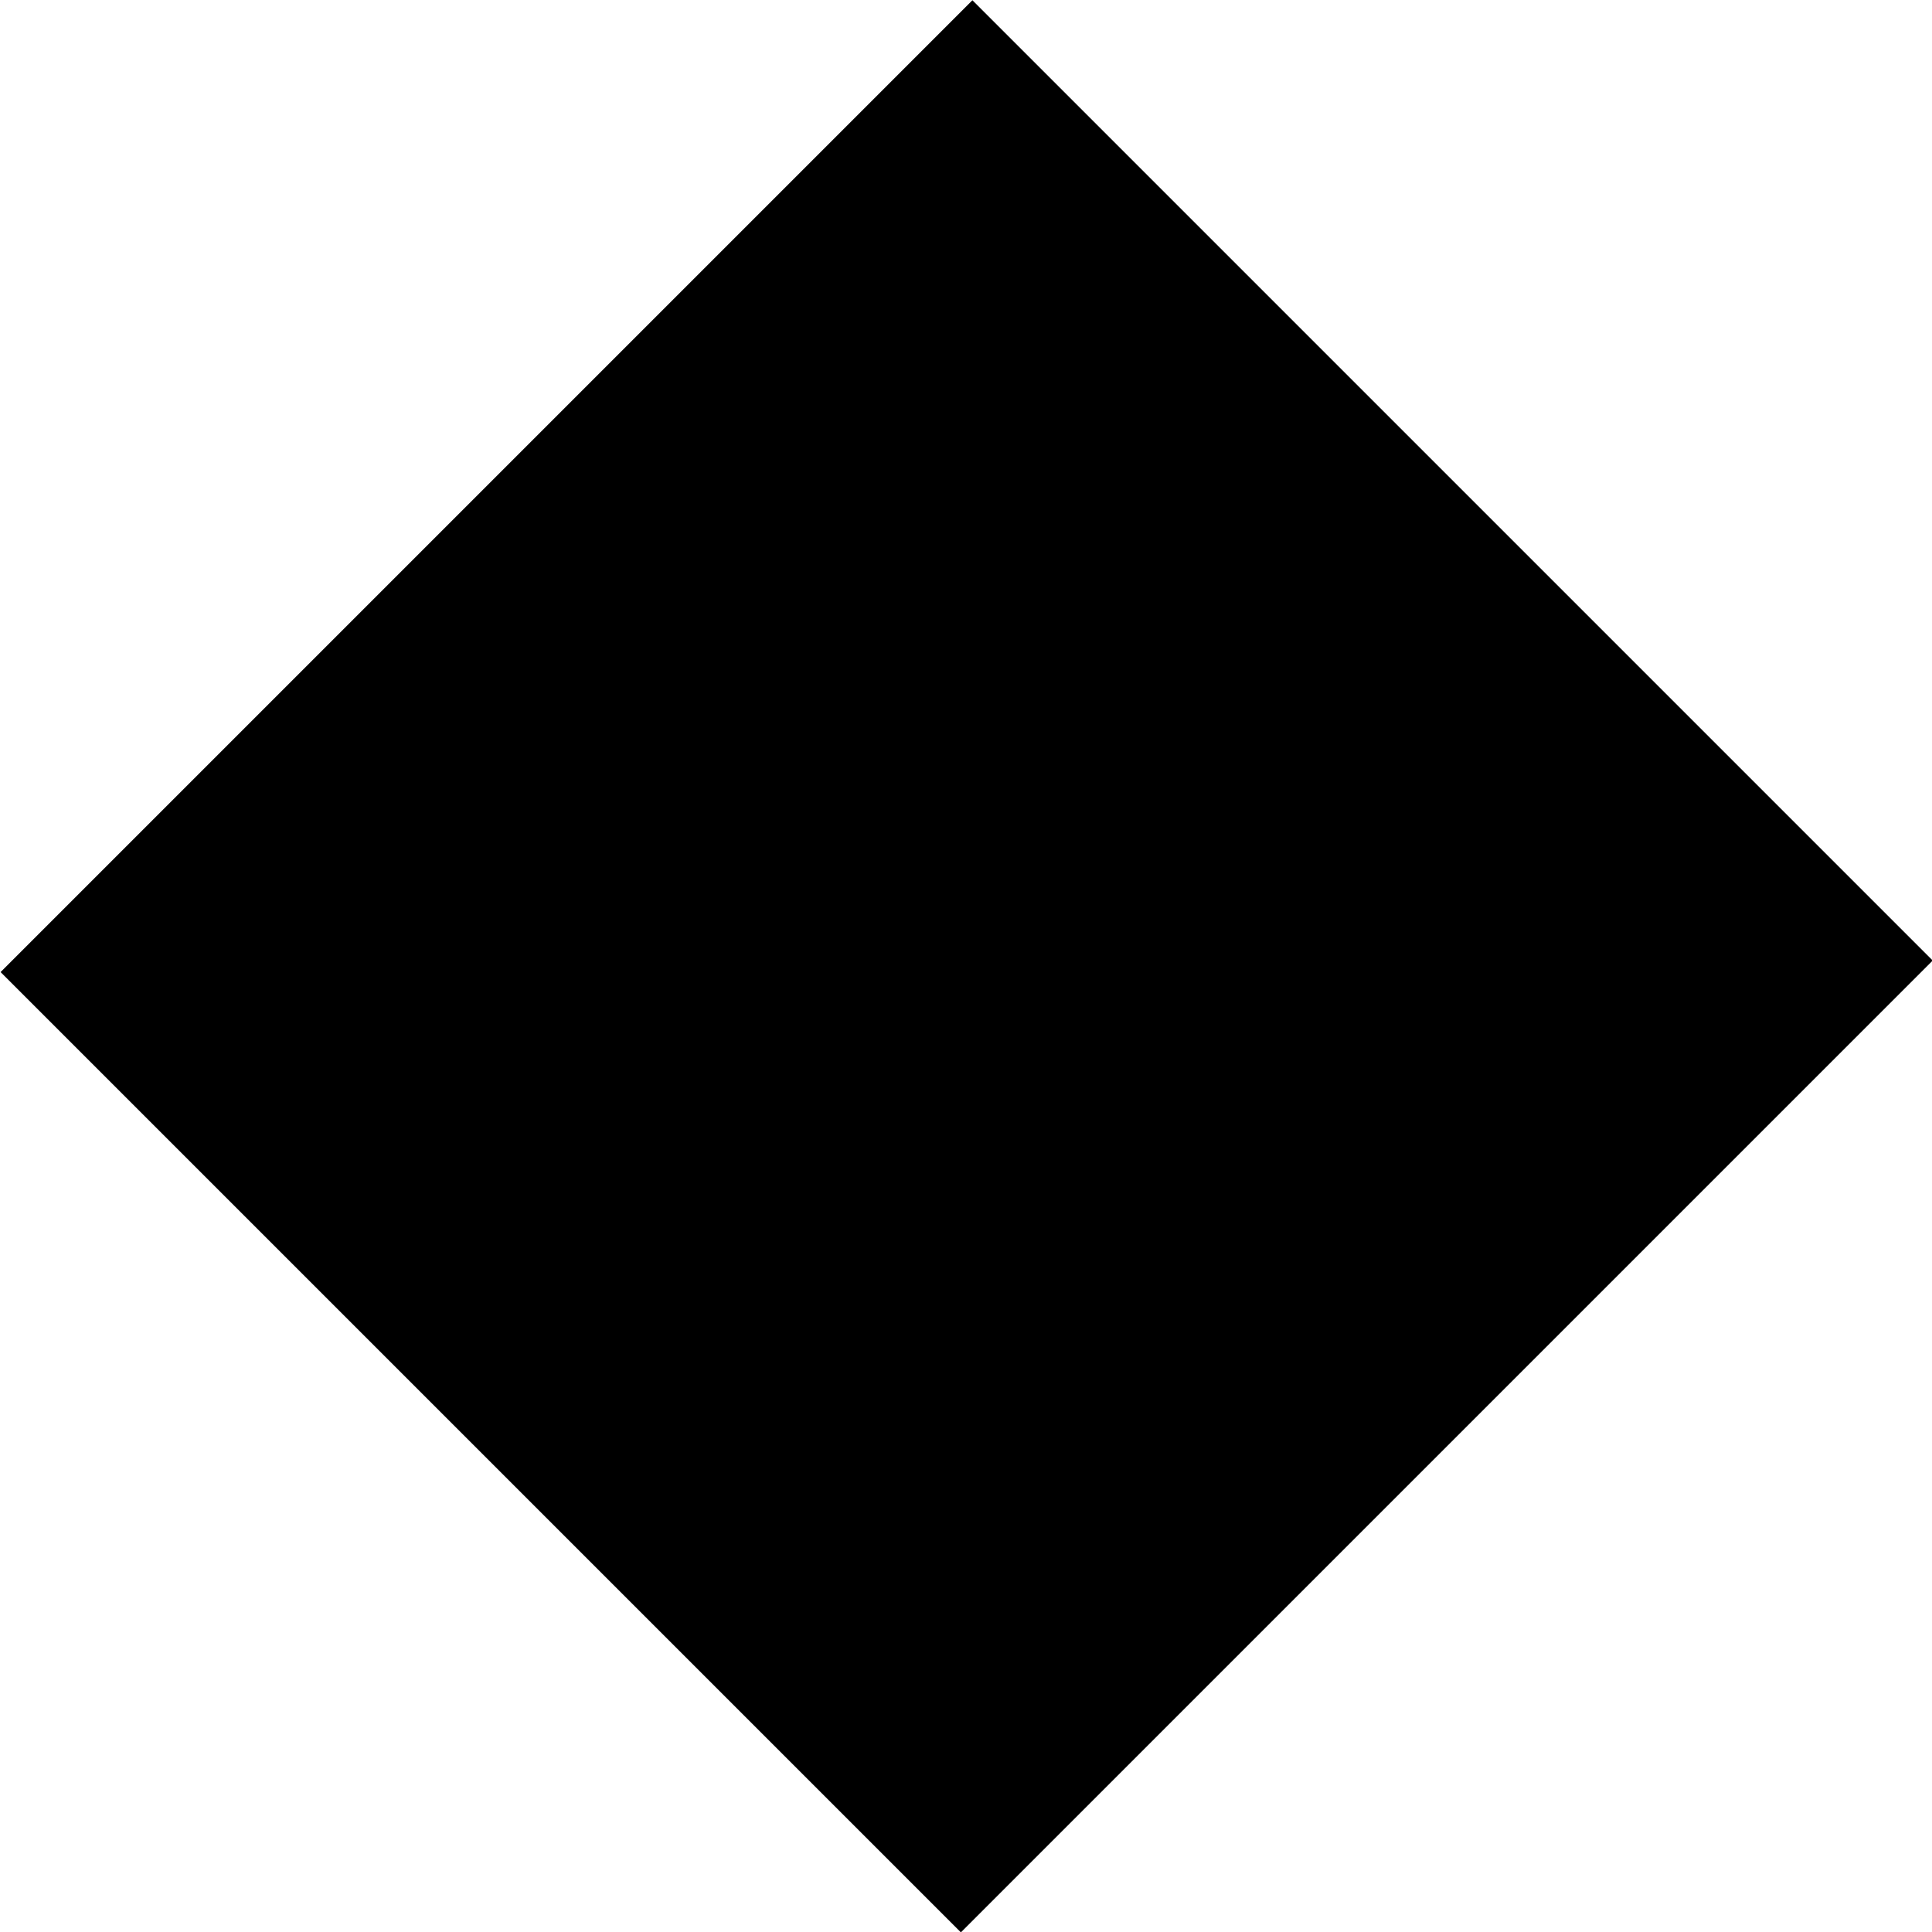
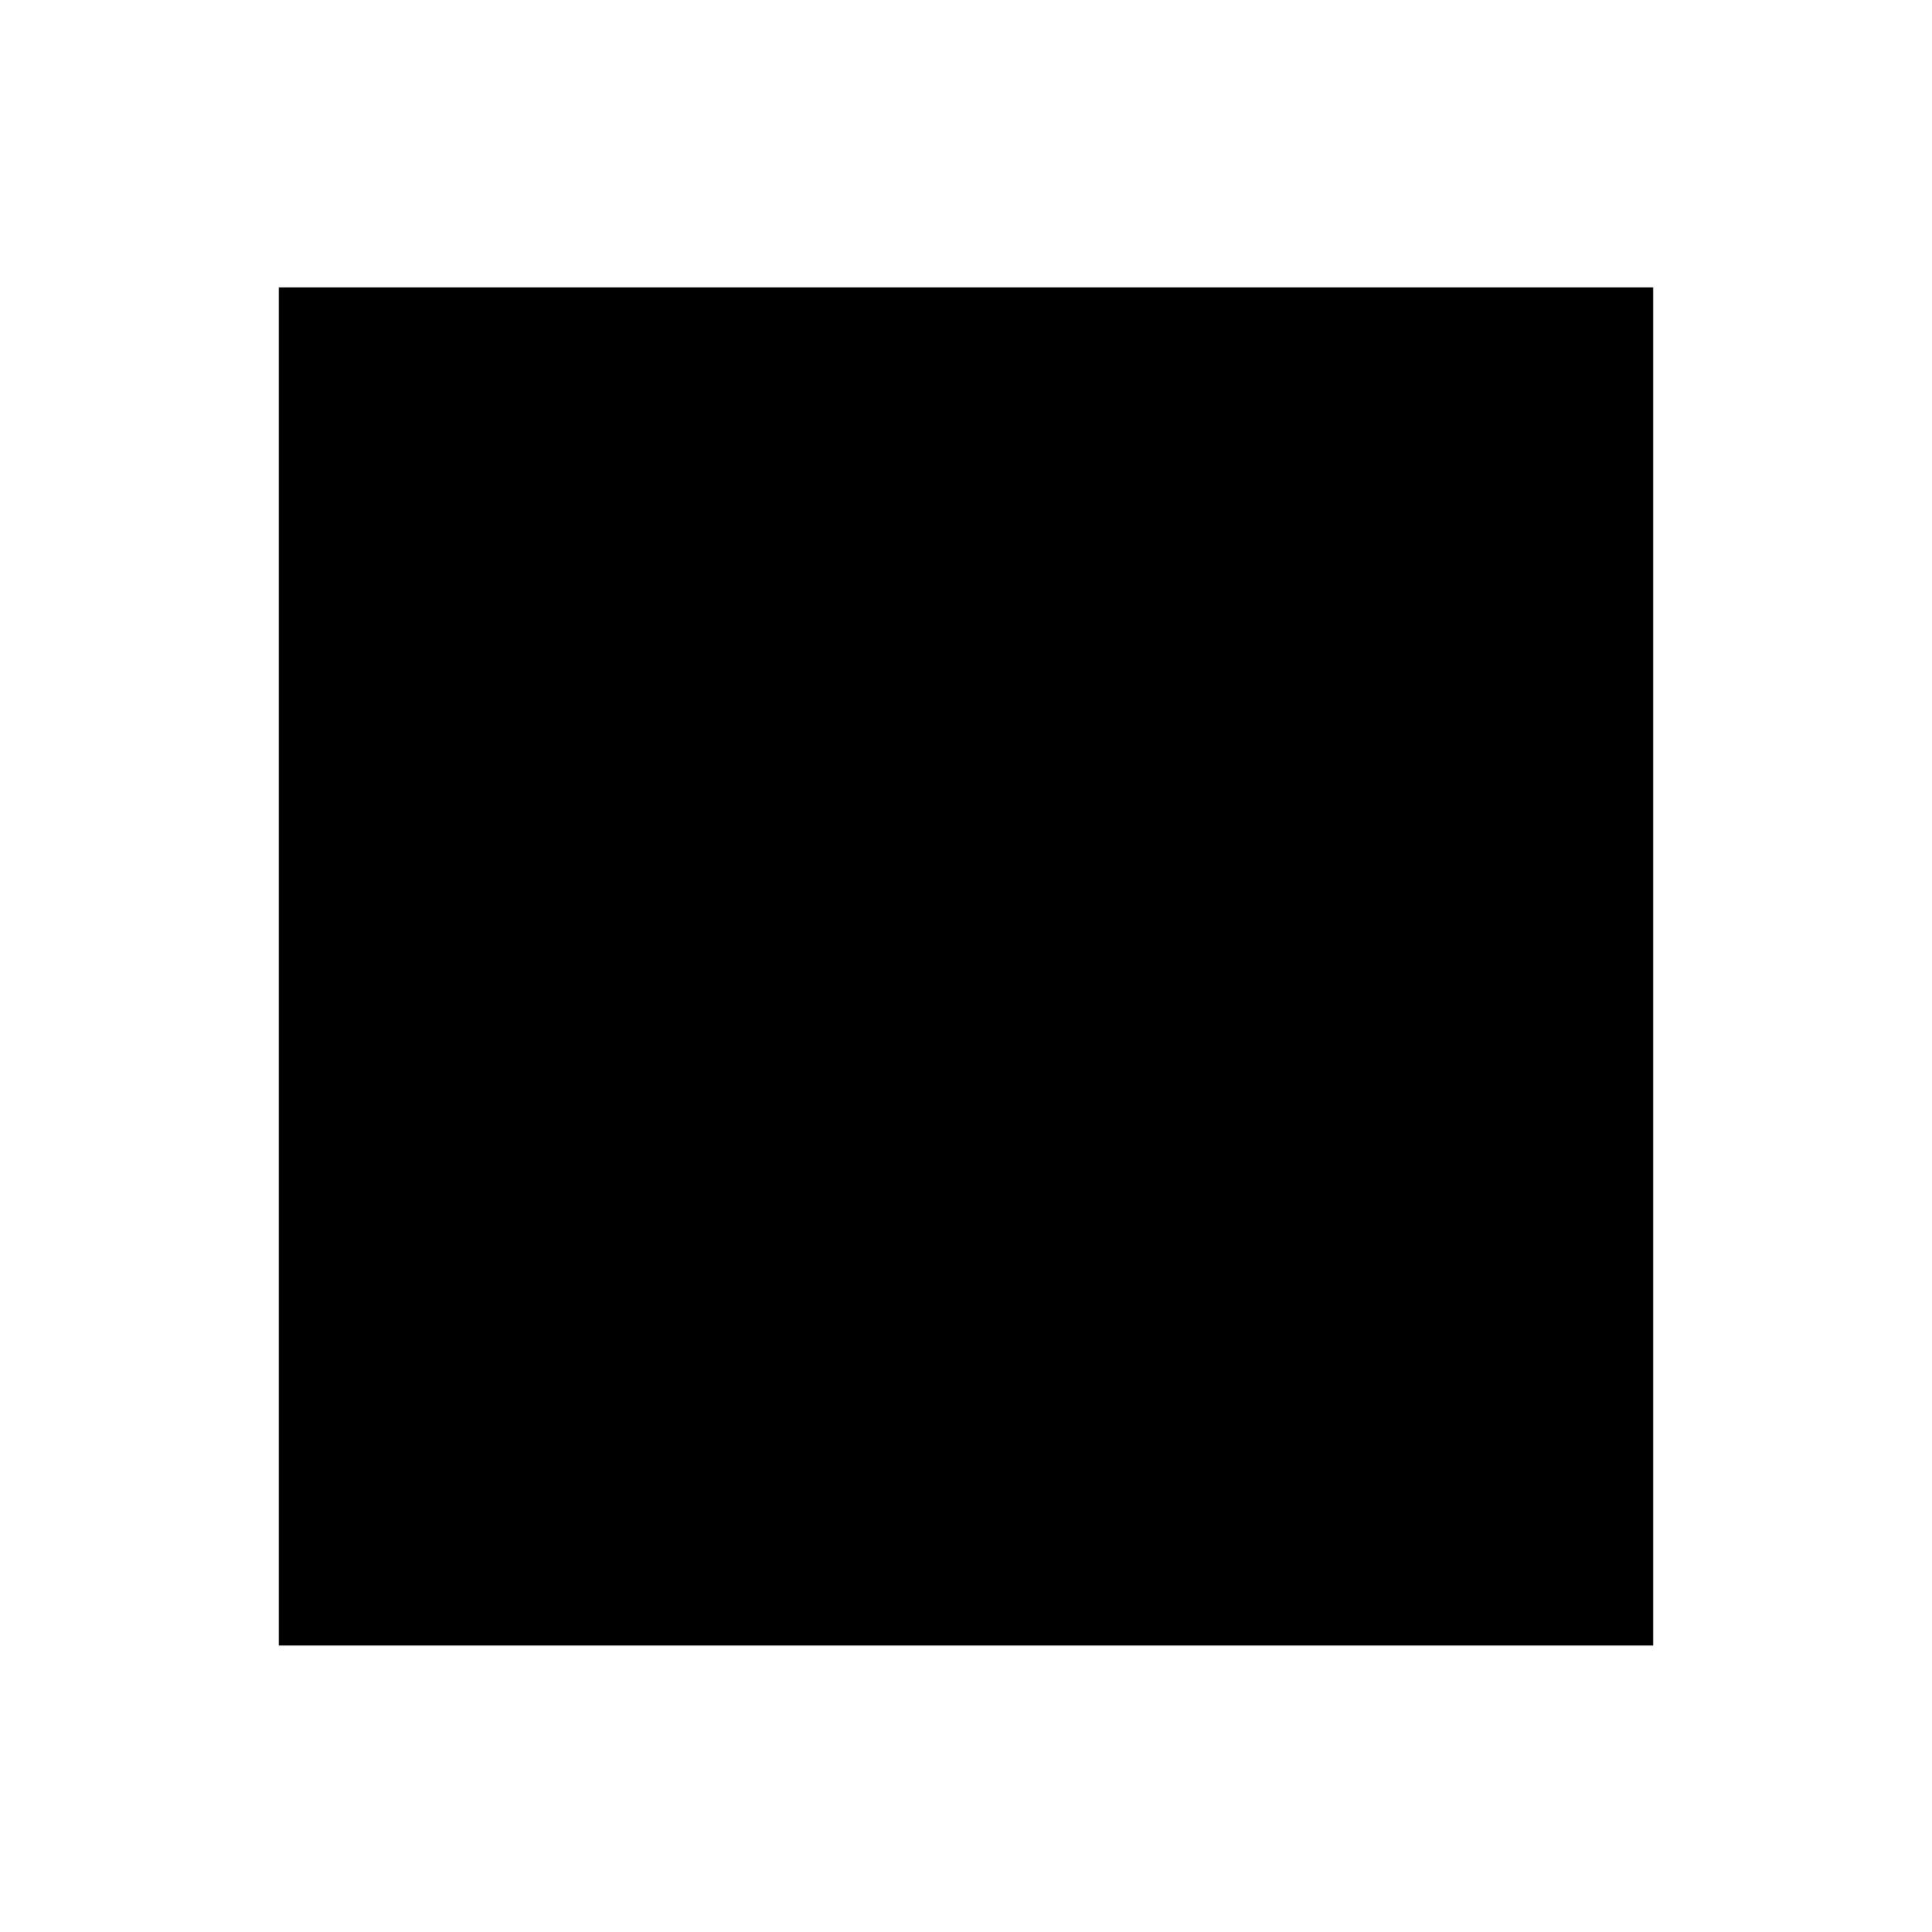
<svg xmlns="http://www.w3.org/2000/svg" id="Layer_2" data-name="Layer 2" viewBox="0 0 22.52 22.52">
  <defs>
    <style>
      .cls-1 {
        fill: #000;
        stroke-width: 0px;
      }
    </style>
  </defs>
  <g id="Layer_1-2" data-name="Layer 1">
-     <rect class="cls-1" x="3.25" y="3.35" width="16.02" height="15.83" transform="translate(-4.66 11.26) rotate(-45)" />
+     <rect class="cls-1" x="3.25" y="3.35" width="16.02" height="15.83" />
  </g>
</svg>
